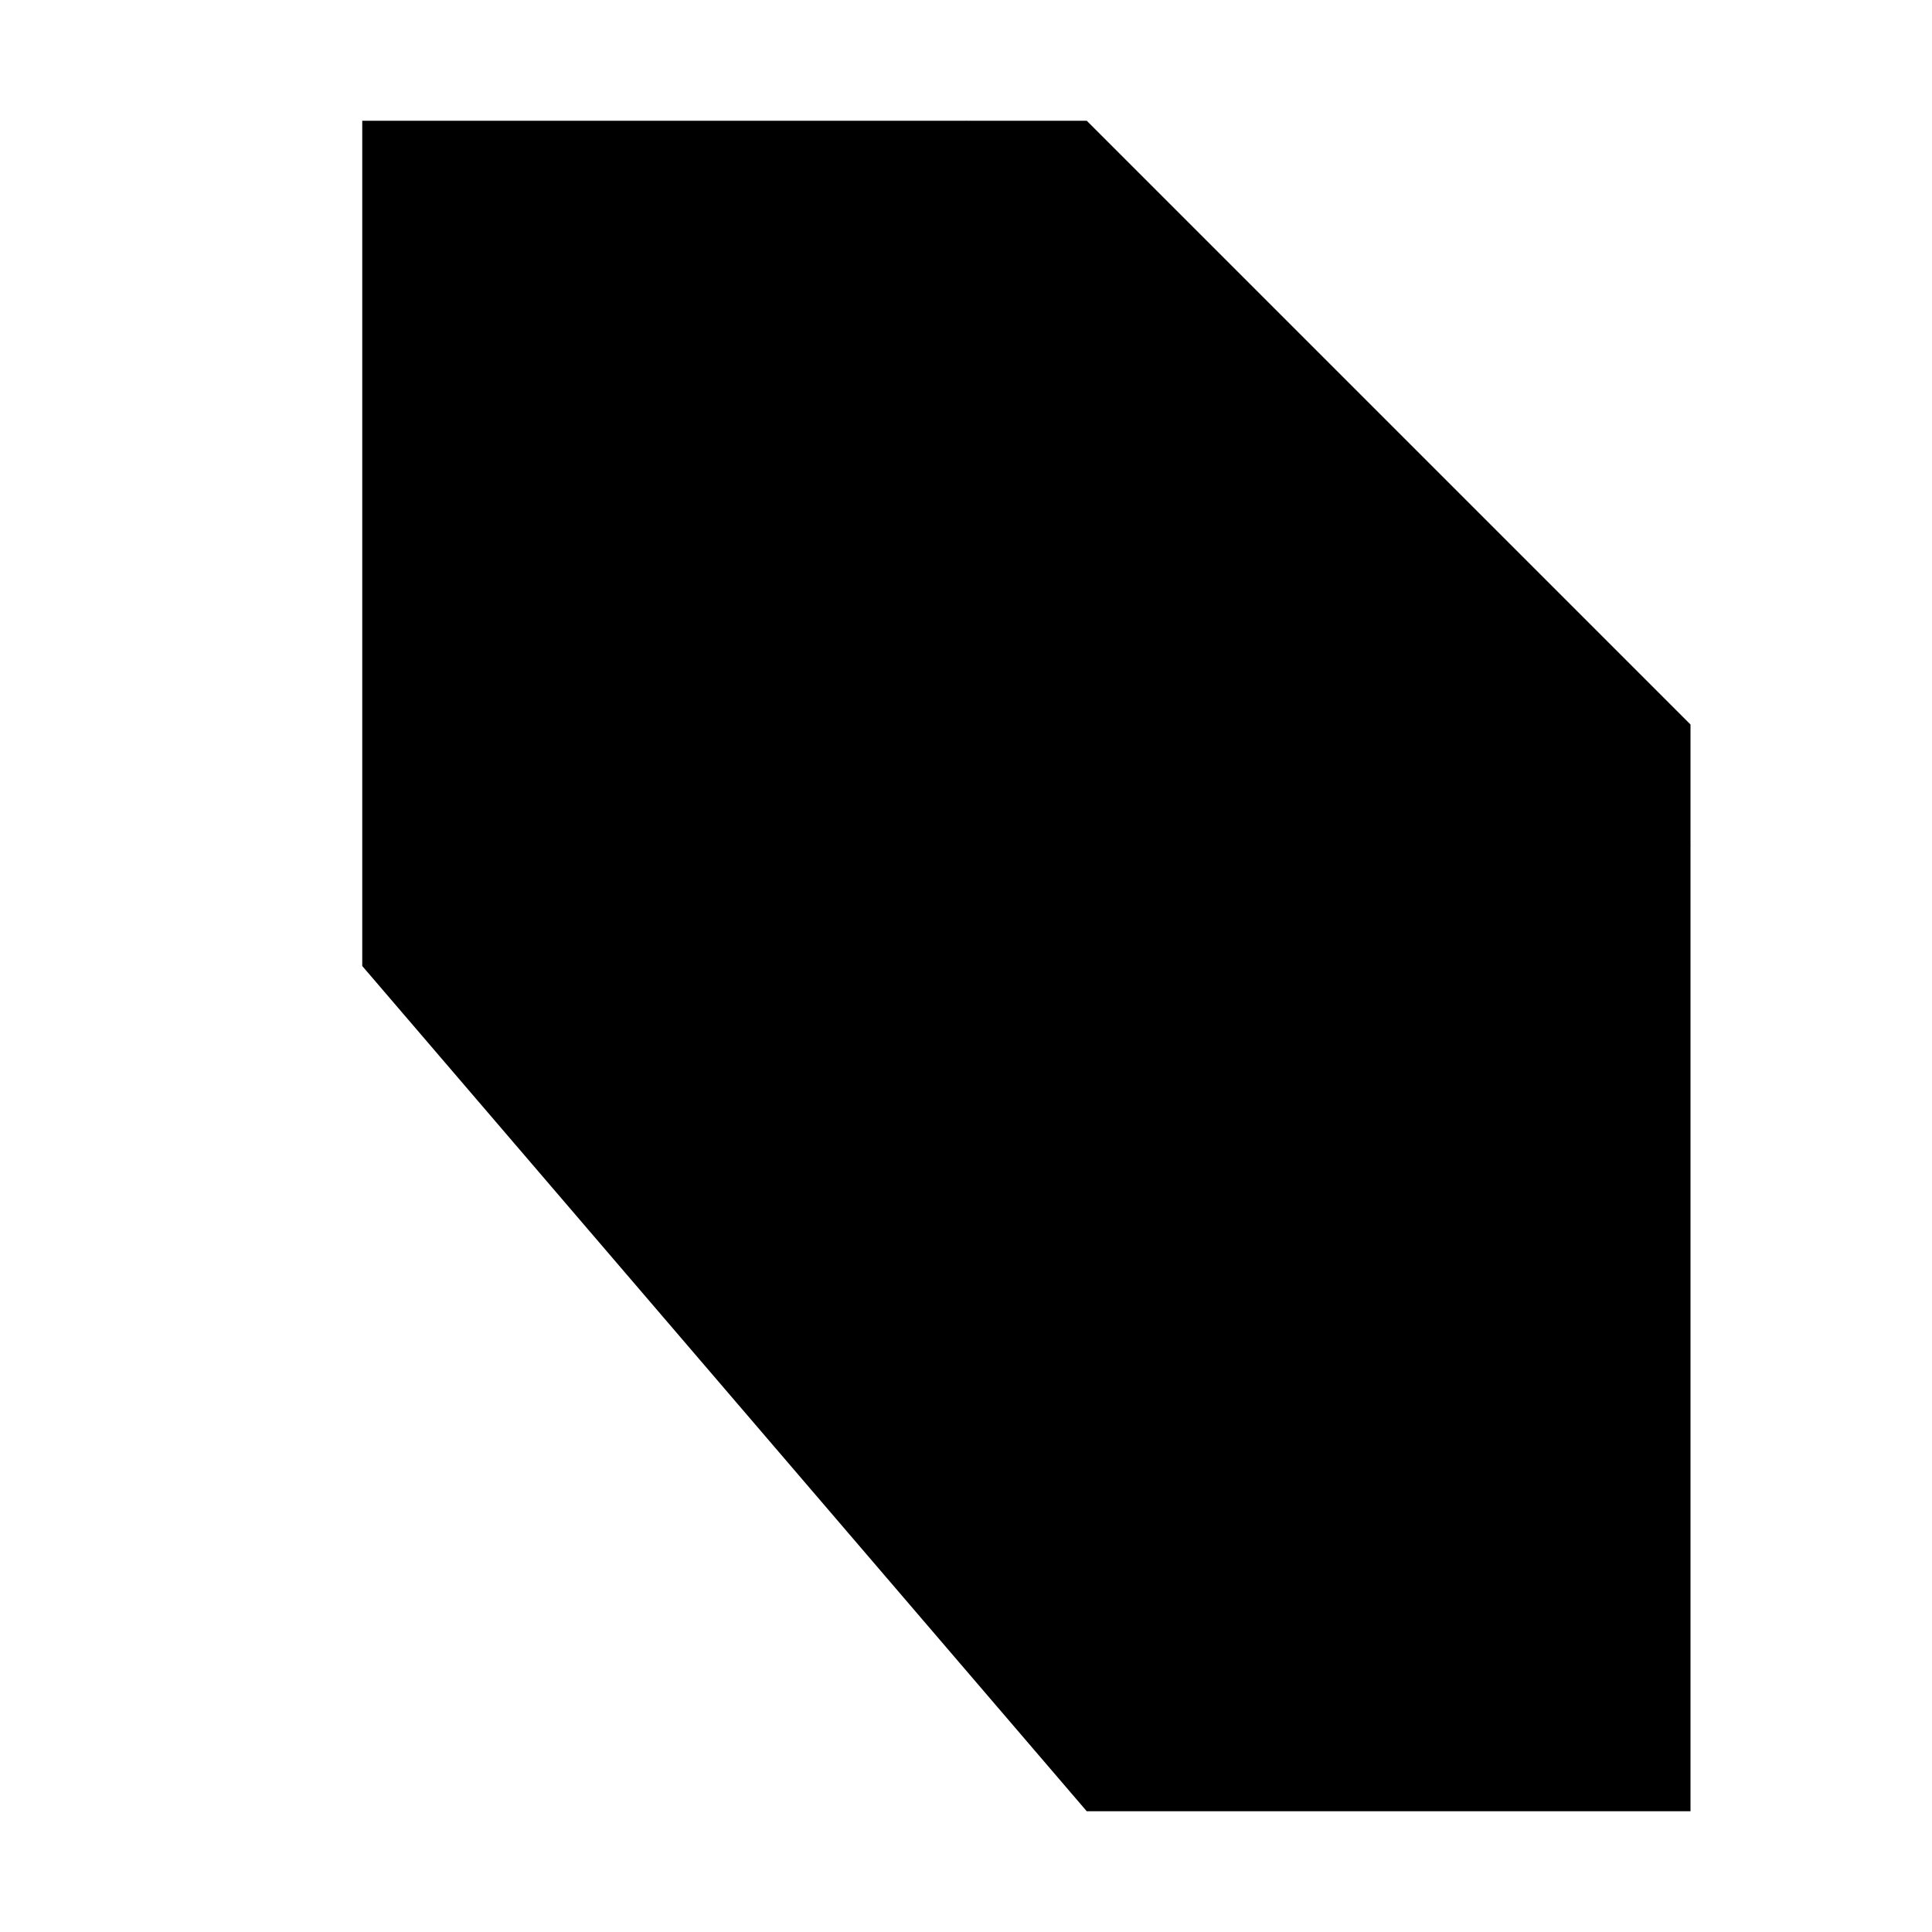
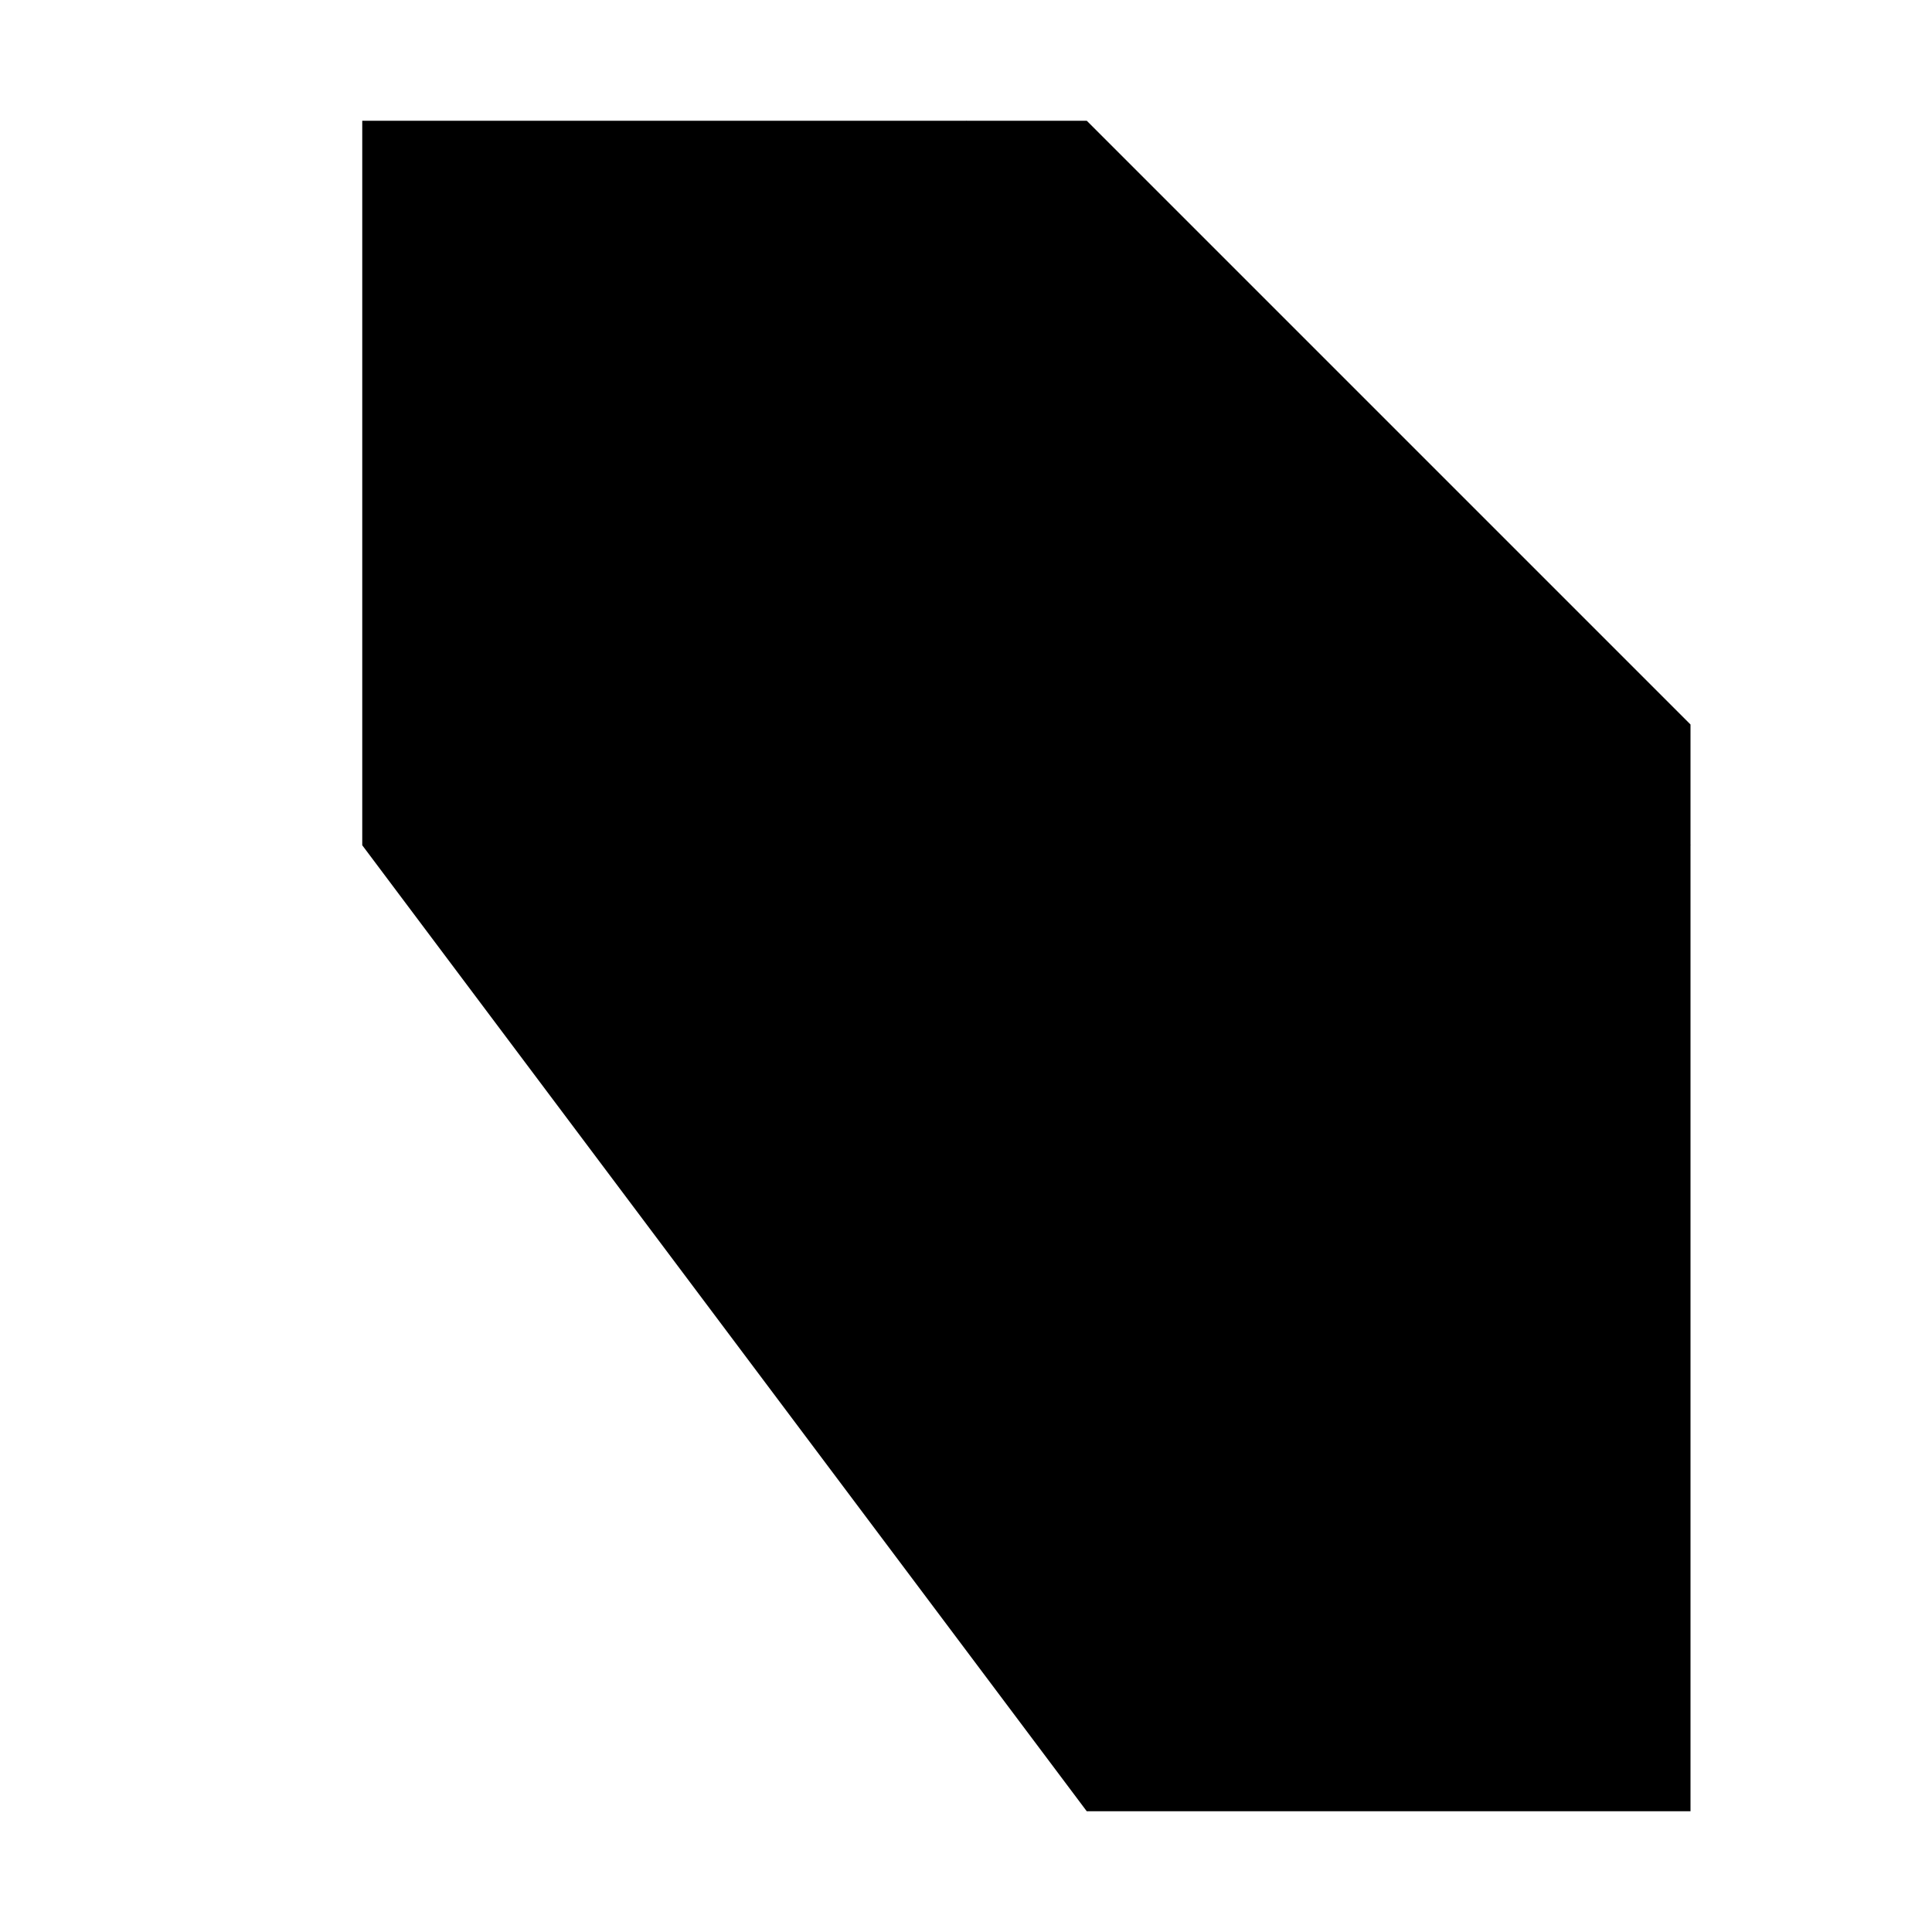
<svg xmlns="http://www.w3.org/2000/svg" viewBox="0 0 16 16">
-   <path class="stroke-linejoin-round" d="M3 8V1H9L14 6V15H9" />
-   <path d="M8 1V7H14" />
-   <path class="stroke-linejoin-round" d="M6.87 14.38L2.63 10.13" />
-   <path class="stroke-linejoin-round" d="M2.63 14.38L6.87 10.13" />
+   <path class="stroke-linejoin-round" d="M3 7V1H9L14 6V15H9" />
+   <path class="stroke-linejoin-round" d="M8 1V7H14" />
+   <path class="stroke-linejoin-round" d="M1 15L7 9" />
+   <path class="stroke-linejoin-round" d="M7 15L1 9" />
</svg>
